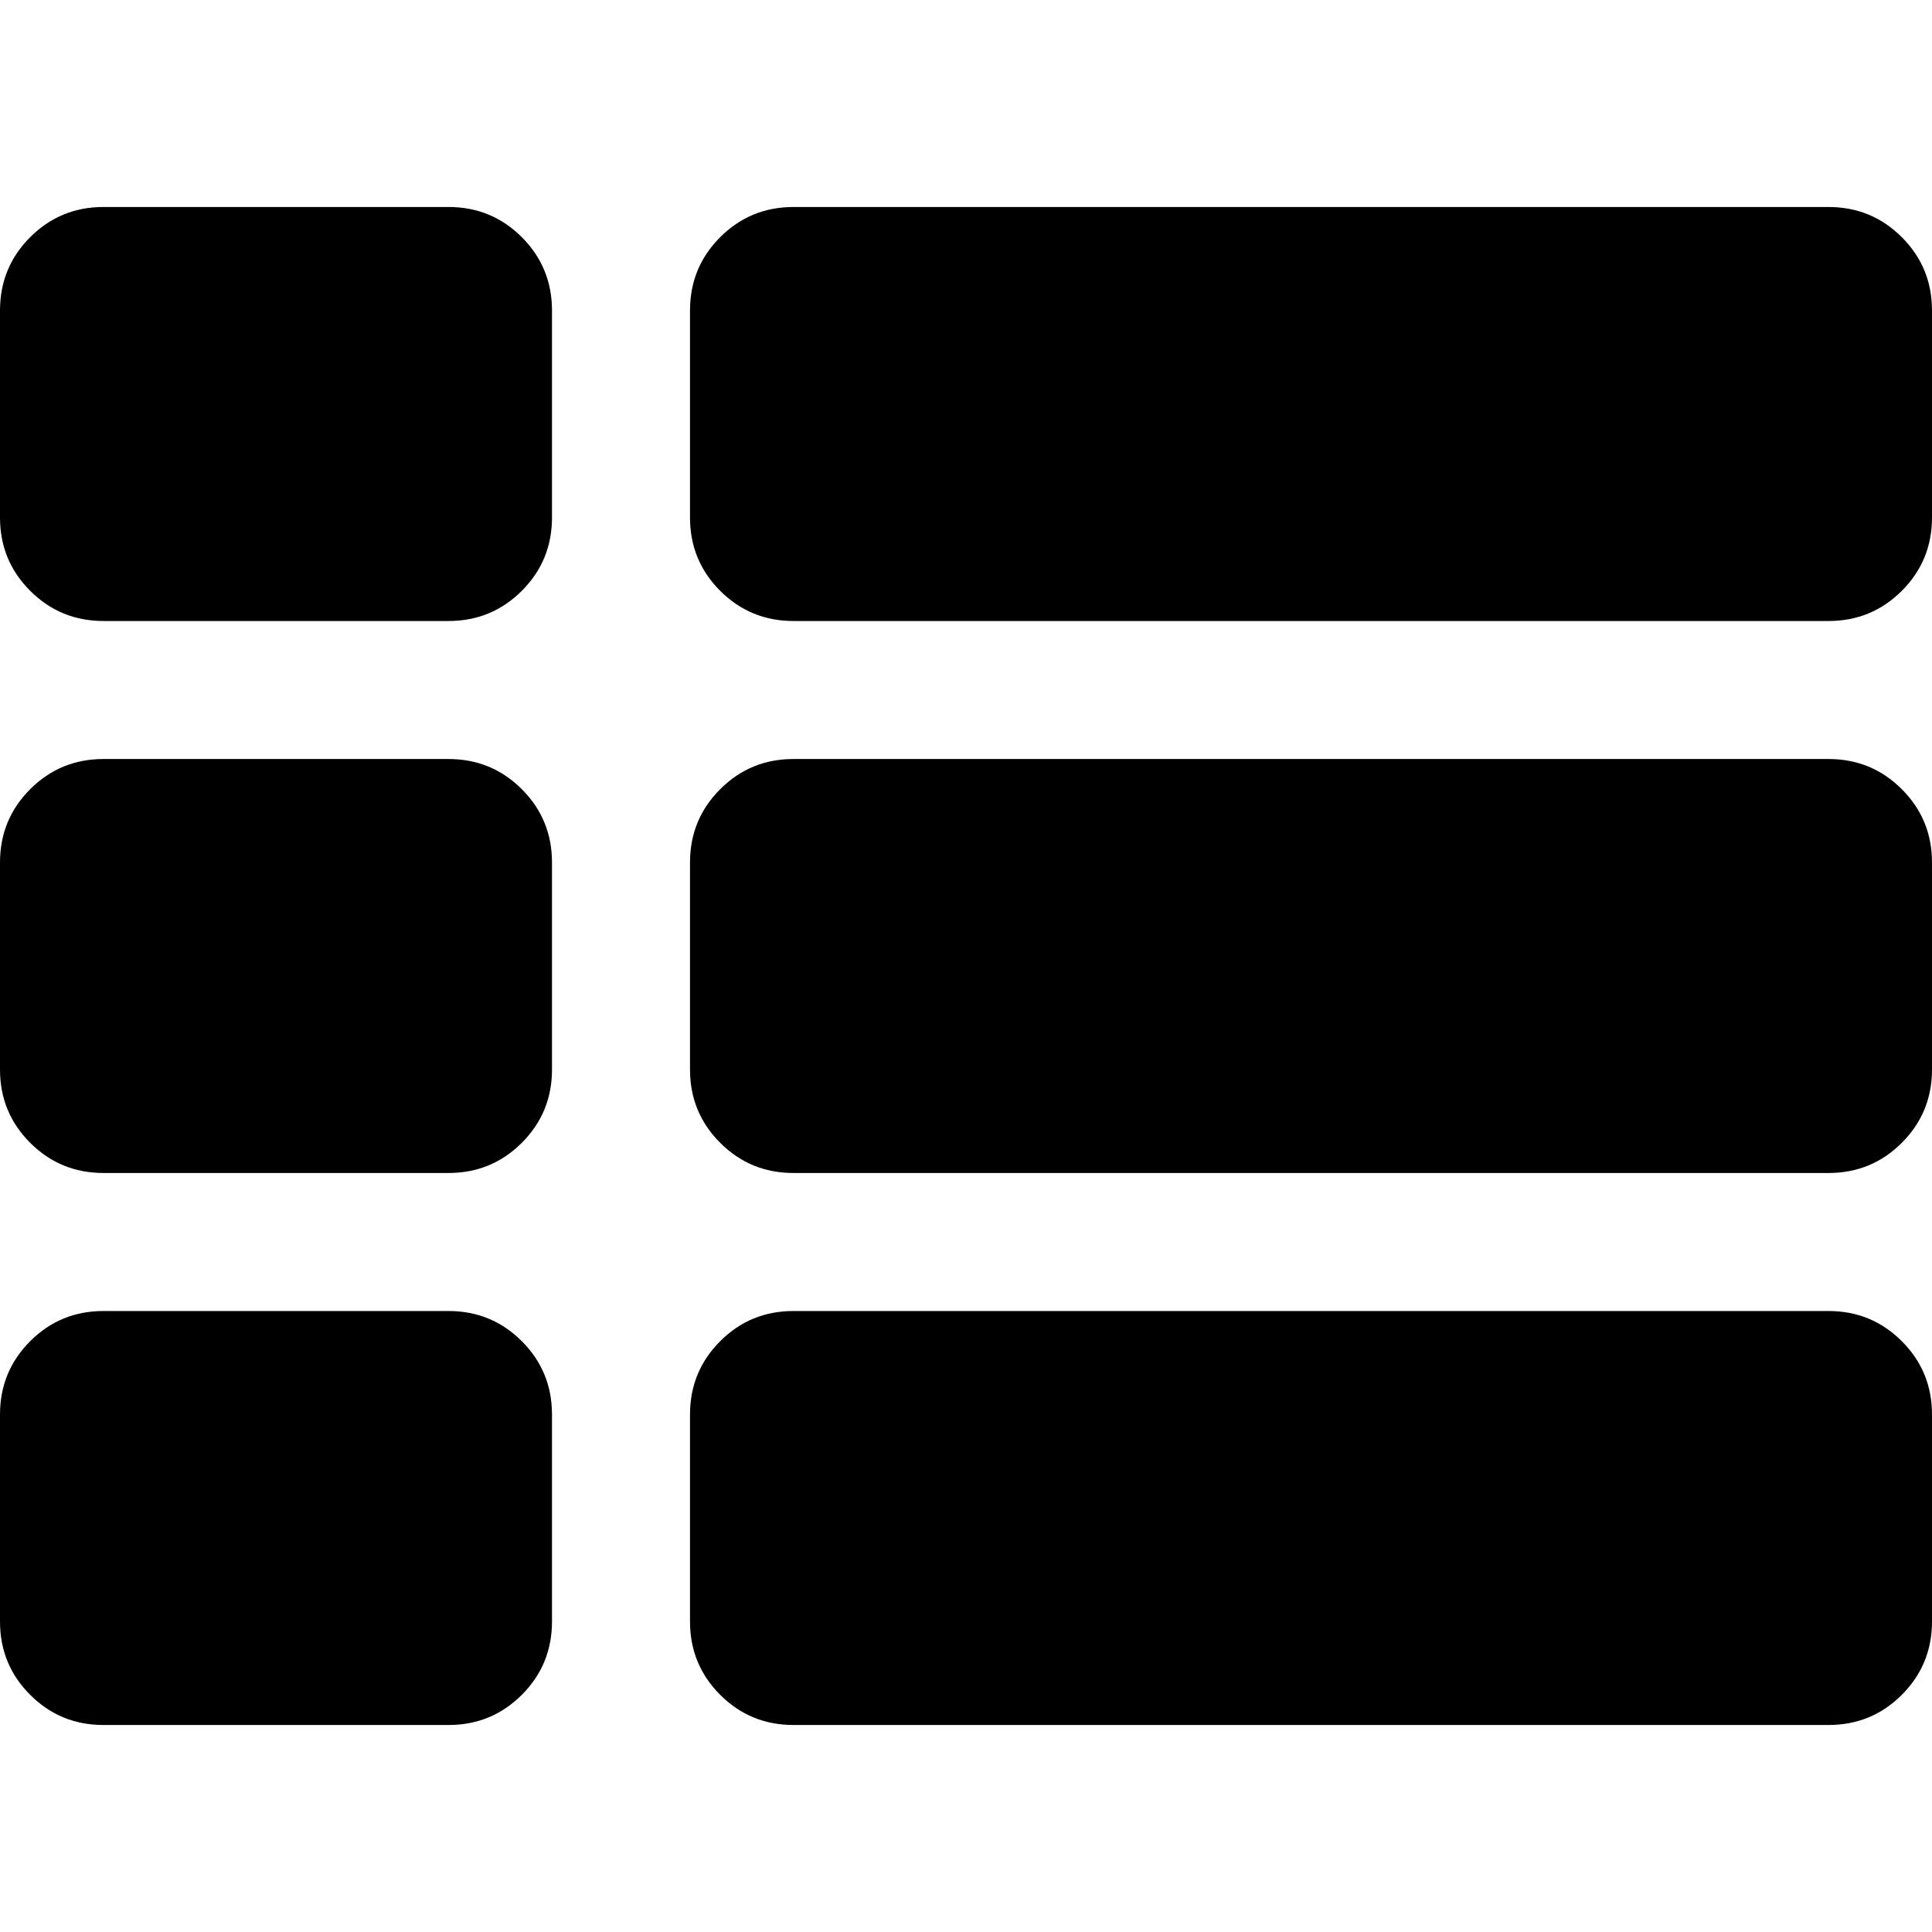
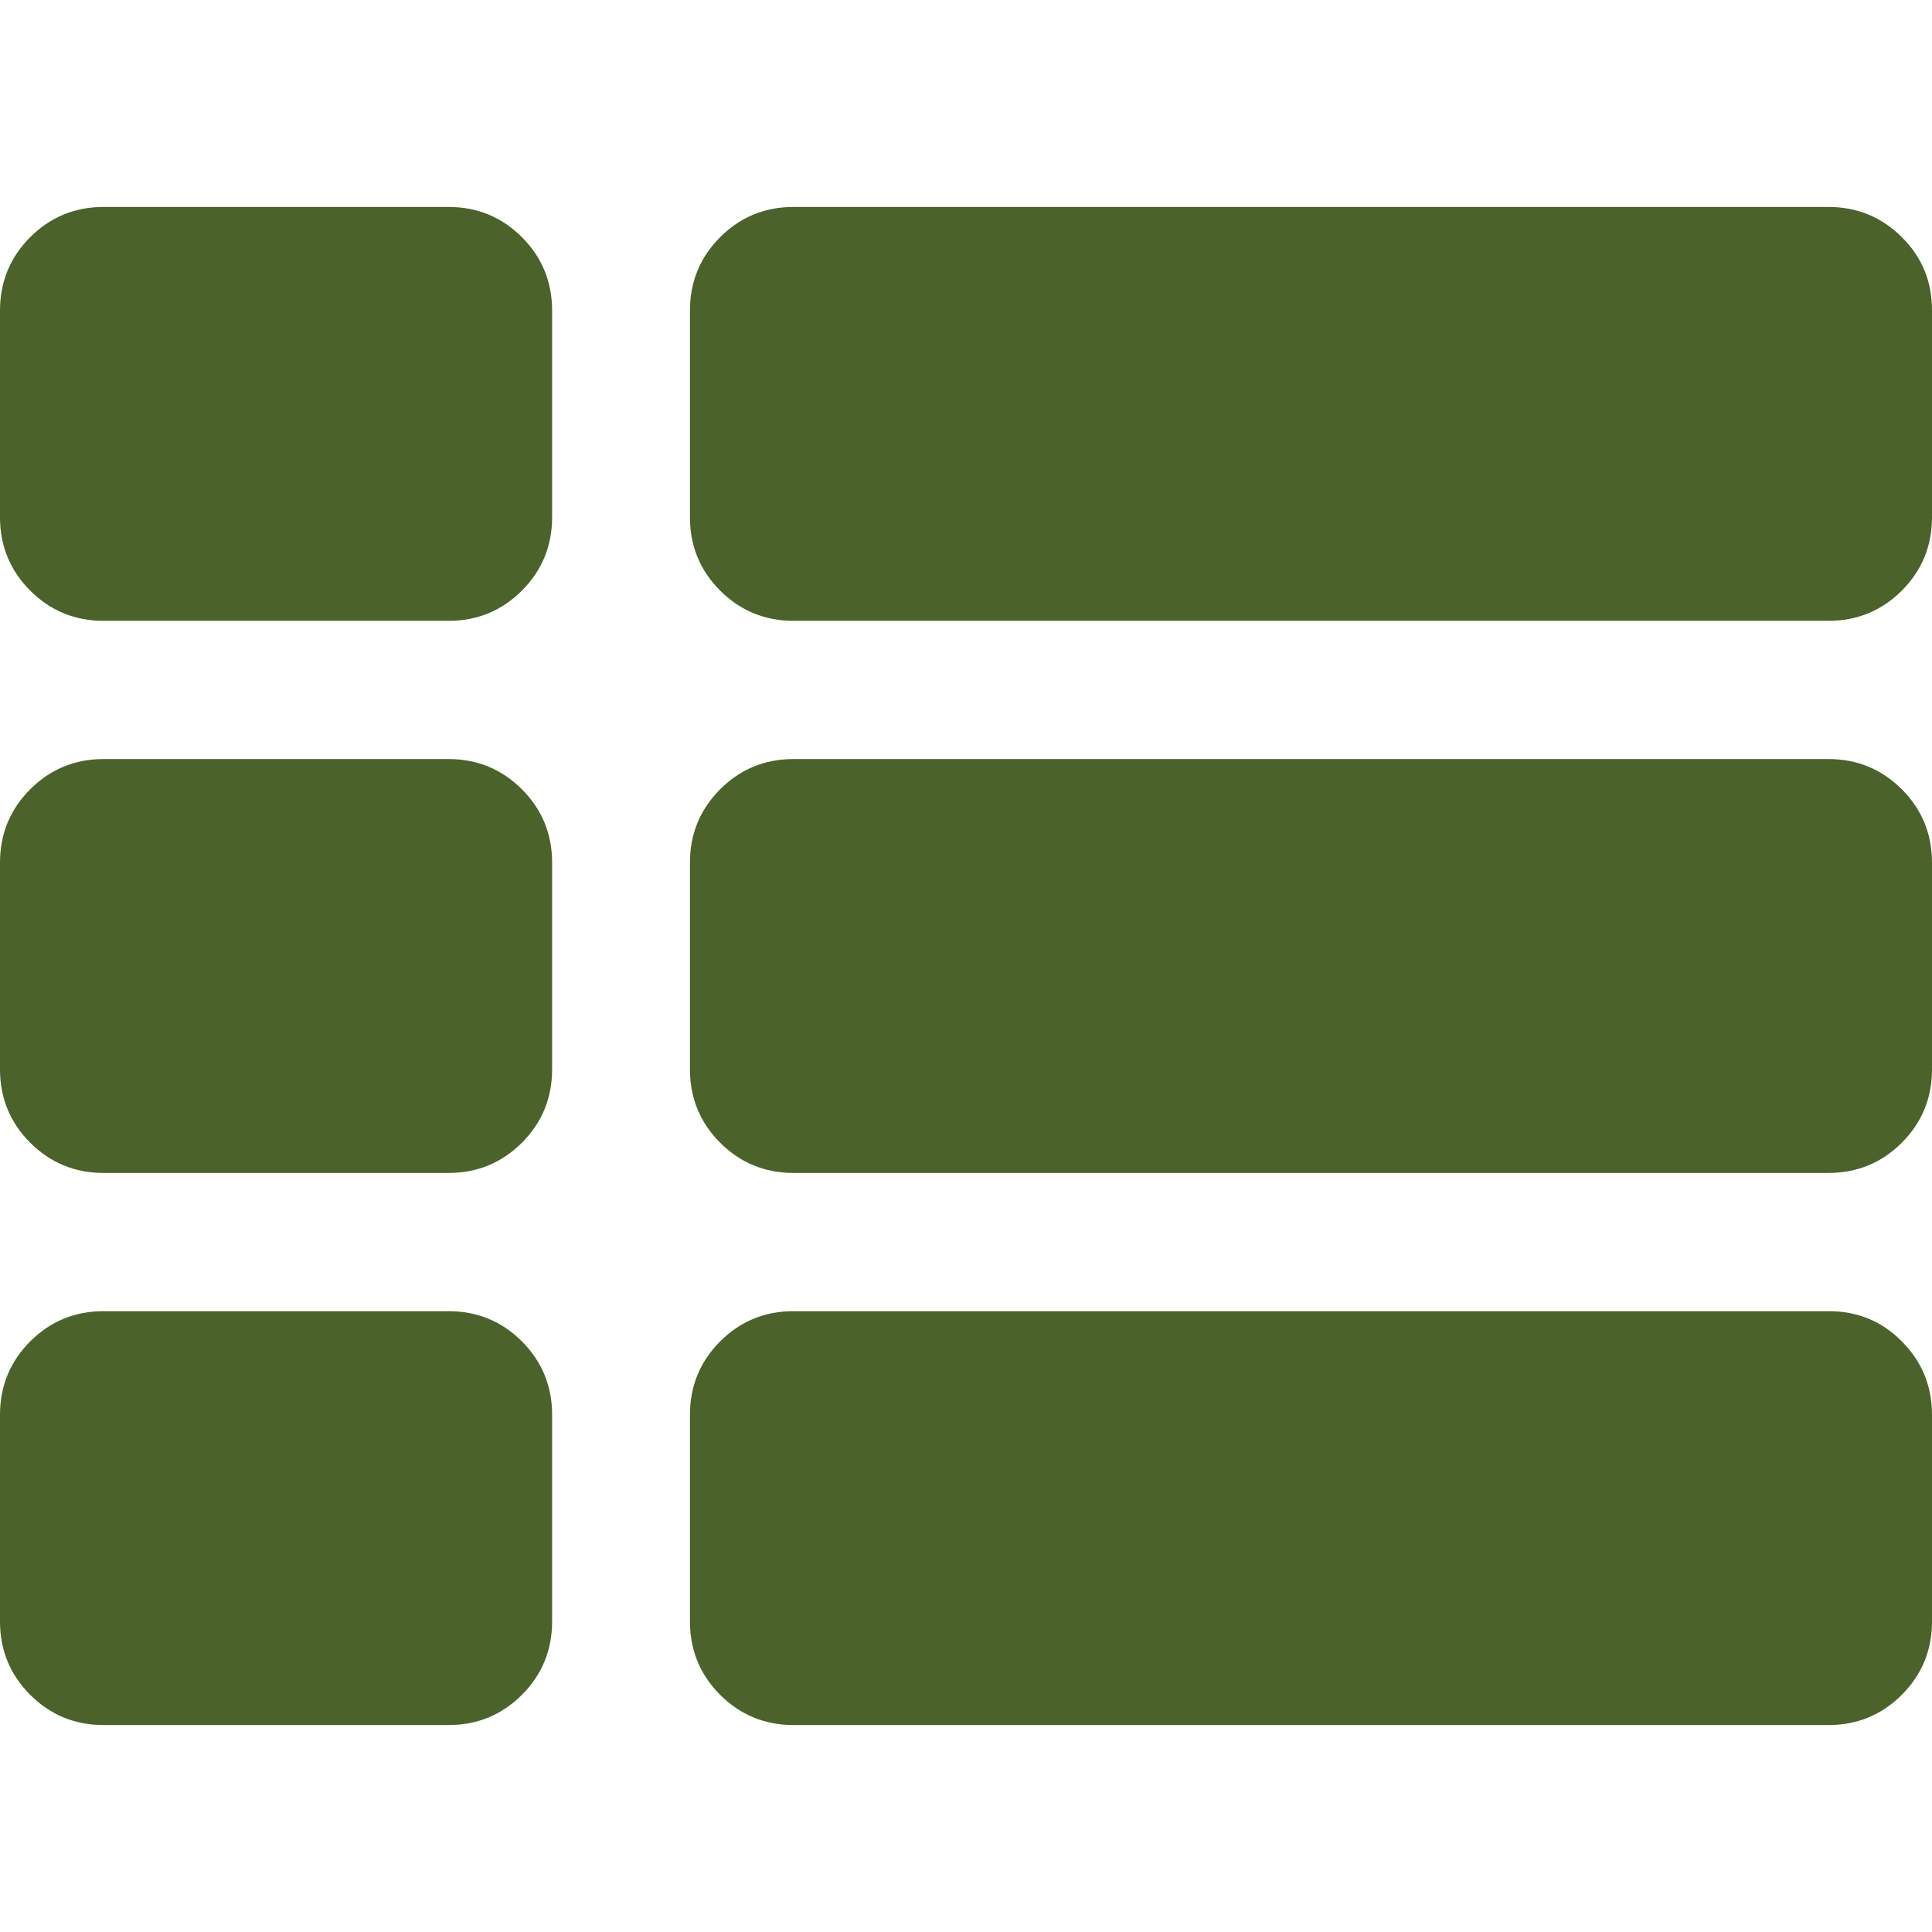
- <svg xmlns="http://www.w3.org/2000/svg" version="1.1" id="Capa_1" x="0px" y="0px" width="511.626px" height="511.627px" viewBox="0 0 511.626 511.627" style="enable-background:new 0 0 511.626 511.627;" xml:space="preserve">
+ <svg xmlns="http://www.w3.org/2000/svg" version="1.1" id="Capa_1" x="0px" y="0px" viewBox="0 0 511.6 511.6" style="enable-background:new 0 0 511.6 511.6;" xml:space="preserve">
+   <style type="text/css">
+ 	.st0{fill:#4B632A;}
+ </style>
  <g>
    <g>
-       <path d="M118.771,200.999H27.406c-7.611,0-14.084,2.664-19.414,7.994C2.663,214.32,0,220.791,0,228.407v54.823    c0,7.61,2.663,14.078,7.992,19.406c5.33,5.329,11.803,7.994,19.414,7.994h91.365c7.611,0,14.084-2.665,19.414-7.994    c5.33-5.328,7.992-11.796,7.992-19.406v-54.823c0-7.616-2.662-14.087-7.992-19.414S126.382,200.999,118.771,200.999z" />
-       <path d="M118.771,54.814H27.406c-7.611,0-14.084,2.663-19.414,7.993C2.663,68.137,0,74.61,0,82.221v54.821    c0,7.616,2.663,14.091,7.992,19.417c5.33,5.327,11.803,7.994,19.414,7.994h91.365c7.611,0,14.084-2.667,19.414-7.994    s7.992-11.798,7.992-19.414V82.225c0-7.611-2.662-14.084-7.992-19.417C132.855,57.48,126.382,54.814,118.771,54.814z" />
-       <path d="M118.771,347.177H27.406c-7.611,0-14.084,2.662-19.414,7.994C2.663,360.502,0,366.974,0,374.585v54.826    c0,7.61,2.663,14.086,7.992,19.41c5.33,5.332,11.803,7.991,19.414,7.991h91.365c7.611,0,14.084-2.663,19.414-7.991    c5.33-5.324,7.992-11.8,7.992-19.41v-54.826c0-7.611-2.662-14.083-7.992-19.411S126.382,347.177,118.771,347.177z" />
-       <path d="M484.215,200.999H210.131c-7.614,0-14.084,2.664-19.414,7.994s-7.992,11.798-7.992,19.414v54.823    c0,7.61,2.662,14.078,7.992,19.406c5.327,5.329,11.8,7.994,19.414,7.994h274.091c7.61,0,14.085-2.665,19.41-7.994    c5.332-5.328,7.994-11.796,7.994-19.406v-54.823c0-7.616-2.662-14.087-7.997-19.414    C498.3,203.663,491.833,200.999,484.215,200.999z" />
-       <path d="M484.215,347.177H210.131c-7.614,0-14.084,2.662-19.414,7.994c-5.33,5.331-7.992,11.8-7.992,19.41v54.823    c0,7.611,2.662,14.089,7.992,19.417c5.327,5.328,11.8,7.987,19.414,7.987h274.091c7.61,0,14.085-2.662,19.41-7.987    c5.332-5.331,7.994-11.806,7.994-19.417v-54.823c0-7.61-2.662-14.085-7.997-19.41C498.3,349.846,491.833,347.177,484.215,347.177z    " />
-       <path d="M503.629,62.811c-5.329-5.327-11.797-7.993-19.414-7.993H210.131c-7.614,0-14.084,2.663-19.414,7.993    s-7.992,11.803-7.992,19.414v54.821c0,7.616,2.662,14.083,7.992,19.414c5.327,5.327,11.8,7.994,19.414,7.994h274.091    c7.61,0,14.078-2.667,19.41-7.994s7.994-11.798,7.994-19.414V82.225C511.626,74.613,508.964,68.141,503.629,62.811z" />
+       <path class="st0" d="M118.8,201H27.4c-7.6,0-14.1,2.7-19.4,8c-5.3,5.3-8,11.8-8,19.4v54.8c0,7.6,2.7,14.1,8,19.4    c5.3,5.3,11.8,8,19.4,8h91.4c7.6,0,14.1-2.7,19.4-8c5.3-5.3,8-11.8,8-19.4v-54.8c0-7.6-2.7-14.1-8-19.4S126.4,201,118.8,201z" />
+       <path class="st0" d="M118.8,54.8H27.4c-7.6,0-14.1,2.7-19.4,8c-5.3,5.3-8,11.8-8,19.4V137c0,7.6,2.7,14.1,8,19.4    c5.3,5.3,11.8,8,19.4,8h91.4c7.6,0,14.1-2.7,19.4-8s8-11.8,8-19.4V82.2c0-7.6-2.7-14.1-8-19.4C132.9,57.5,126.4,54.8,118.8,54.8z" />
+       <path class="st0" d="M118.8,347.2H27.4c-7.6,0-14.1,2.7-19.4,8c-5.3,5.3-8,11.8-8,19.4v54.8c0,7.6,2.7,14.1,8,19.4    c5.3,5.3,11.8,8,19.4,8h91.4c7.6,0,14.1-2.7,19.4-8c5.3-5.3,8-11.8,8-19.4v-54.8c0-7.6-2.7-14.1-8-19.4S126.4,347.2,118.8,347.2z" />
+       <path class="st0" d="M484.2,201H210.1c-7.6,0-14.1,2.7-19.4,8s-8,11.8-8,19.4v54.8c0,7.6,2.7,14.1,8,19.4c5.3,5.3,11.8,8,19.4,8    h274.1c7.6,0,14.1-2.7,19.4-8c5.3-5.3,8-11.8,8-19.4v-54.8c0-7.6-2.7-14.1-8-19.4C498.3,203.7,491.8,201,484.2,201z" />
+       <path class="st0" d="M484.2,347.2H210.1c-7.6,0-14.1,2.7-19.4,8c-5.3,5.3-8,11.8-8,19.4v54.8c0,7.6,2.7,14.1,8,19.4    c5.3,5.3,11.8,8,19.4,8h274.1c7.6,0,14.1-2.7,19.4-8c5.3-5.3,8-11.8,8-19.4v-54.8c0-7.6-2.7-14.1-8-19.4    C498.3,349.8,491.8,347.2,484.2,347.2z" />
+       <path class="st0" d="M503.6,62.8c-5.3-5.3-11.8-8-19.4-8H210.1c-7.6,0-14.1,2.7-19.4,8s-8,11.8-8,19.4V137c0,7.6,2.7,14.1,8,19.4    c5.3,5.3,11.8,8,19.4,8h274.1c7.6,0,14.1-2.7,19.4-8s8-11.8,8-19.4V82.2C511.6,74.6,509,68.1,503.6,62.8z" />
    </g>
  </g>
-   <g>
- </g>
-   <g>
- </g>
-   <g>
- </g>
-   <g>
- </g>
-   <g>
- </g>
-   <g>
- </g>
-   <g>
- </g>
-   <g>
- </g>
-   <g>
- </g>
-   <g>
- </g>
-   <g>
- </g>
-   <g>
- </g>
-   <g>
- </g>
-   <g>
- </g>
-   <g>
- </g>
</svg>
